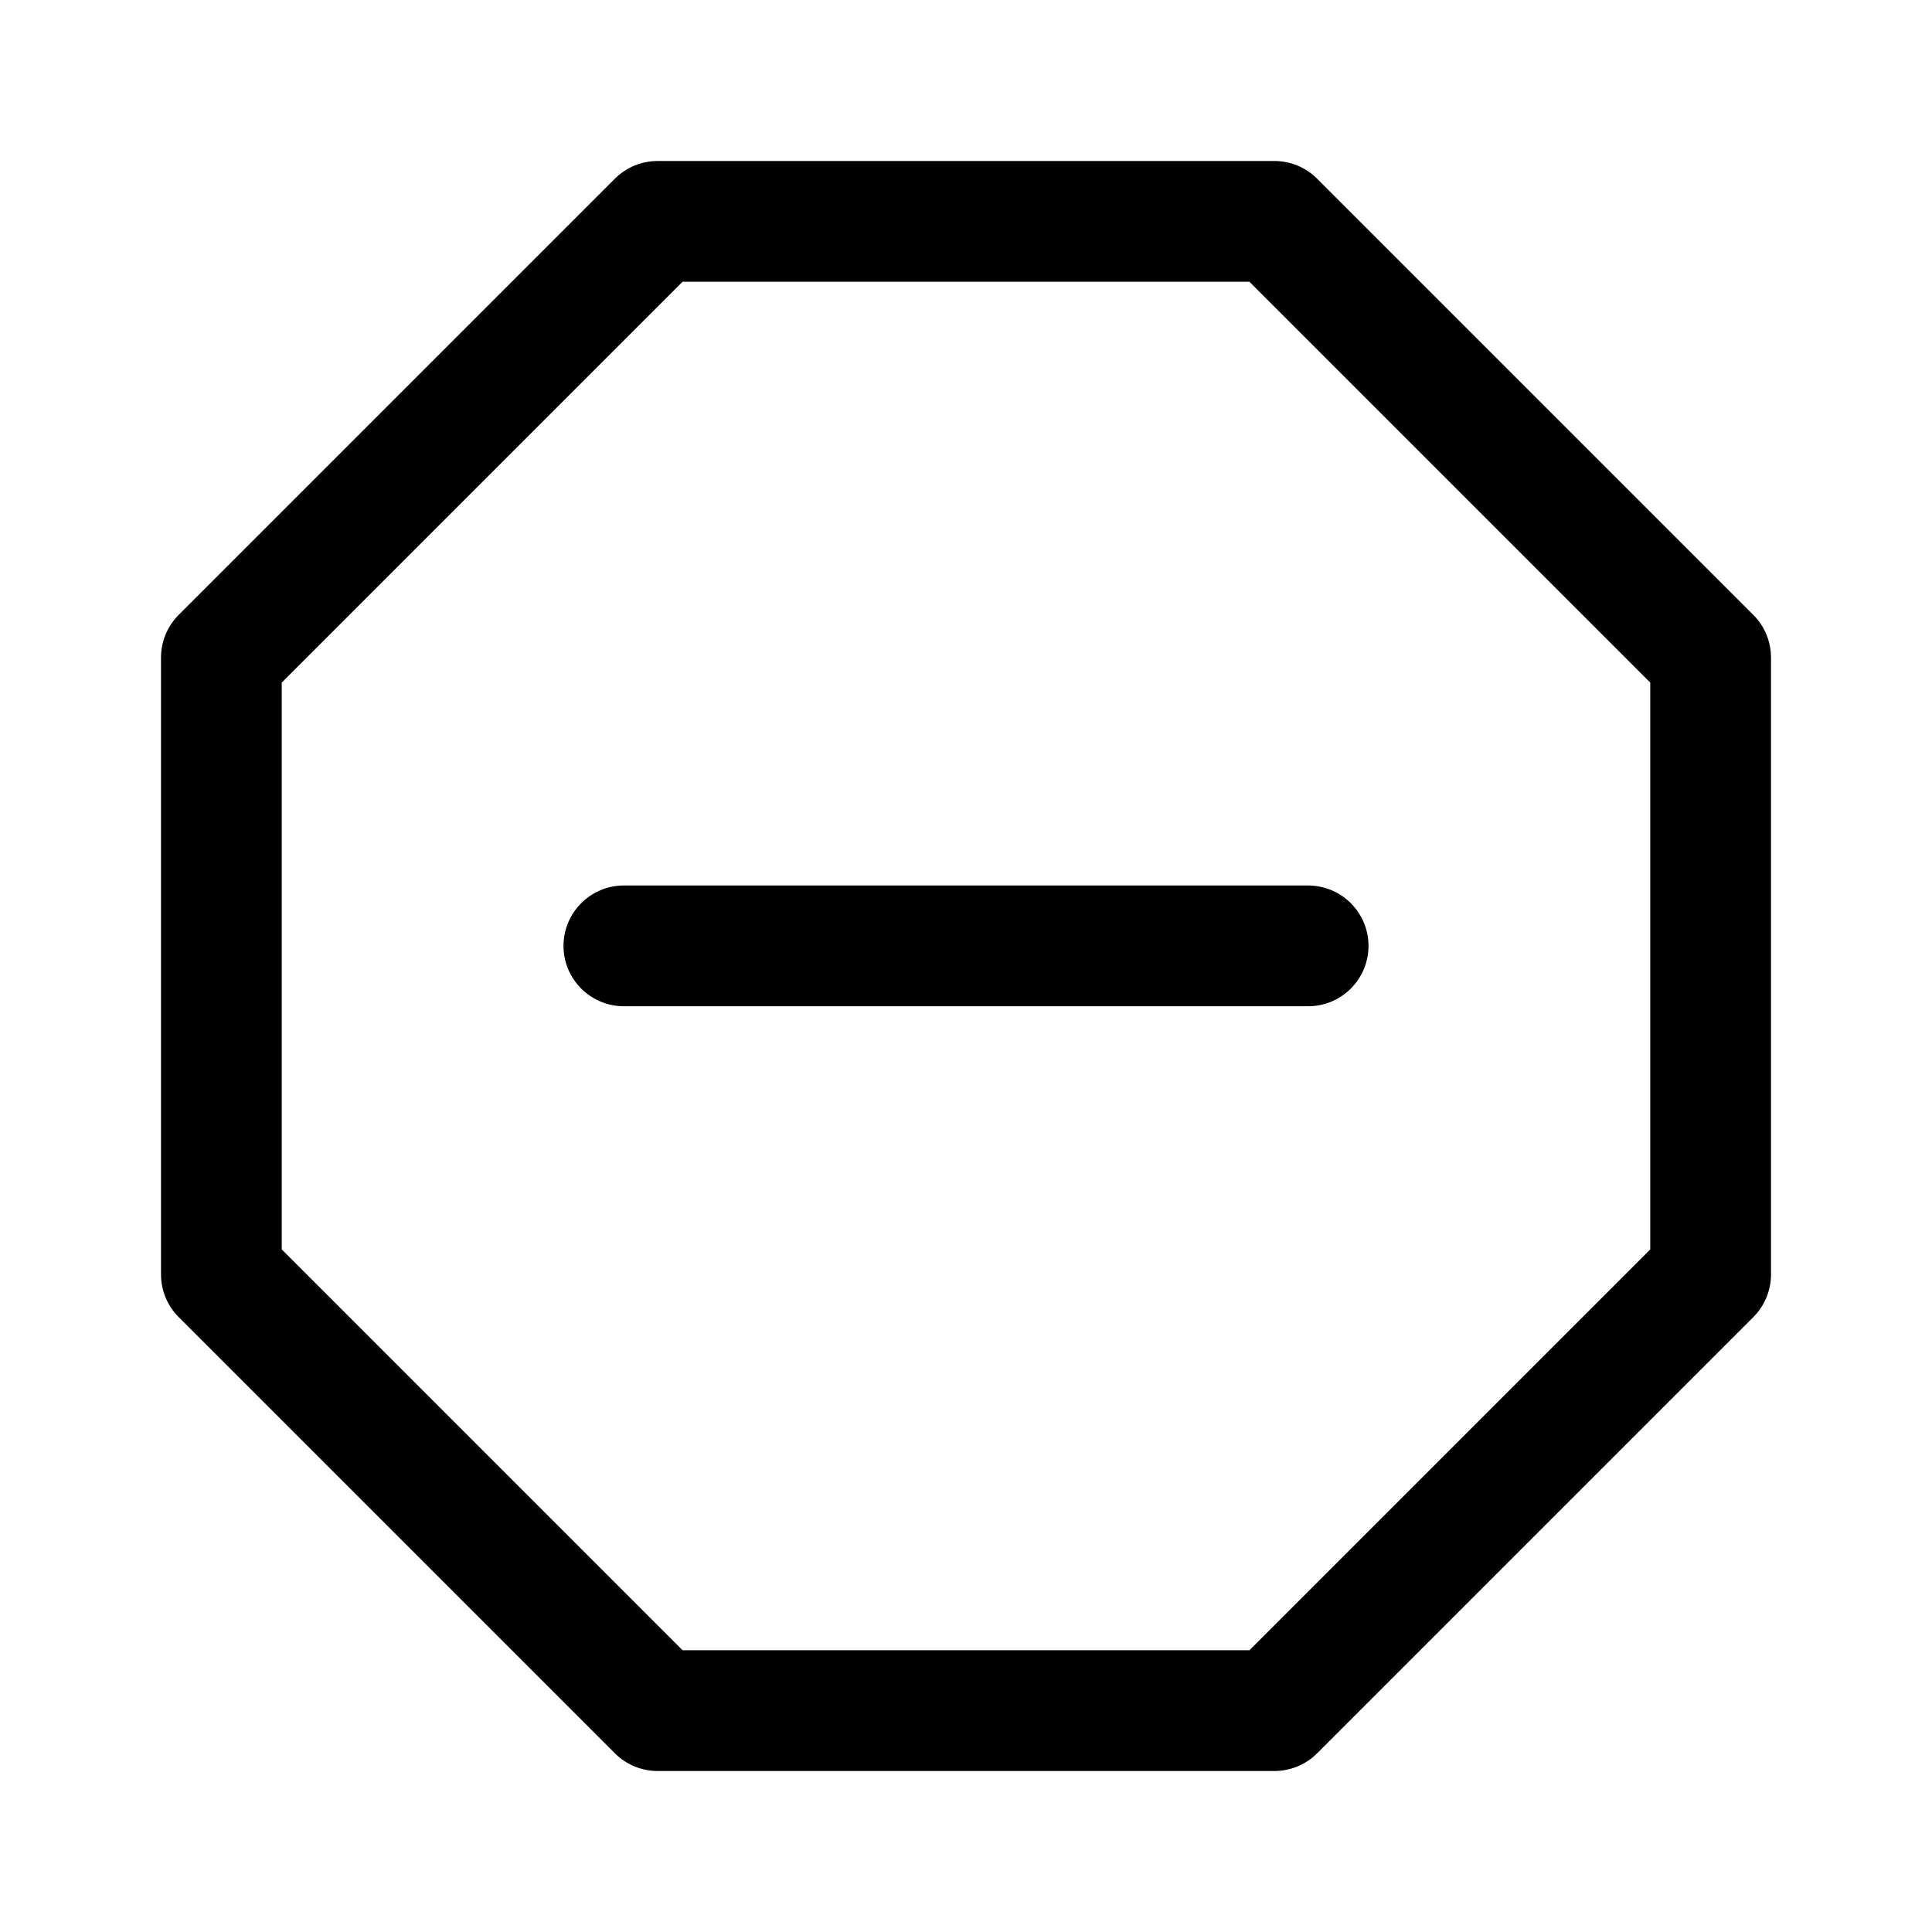
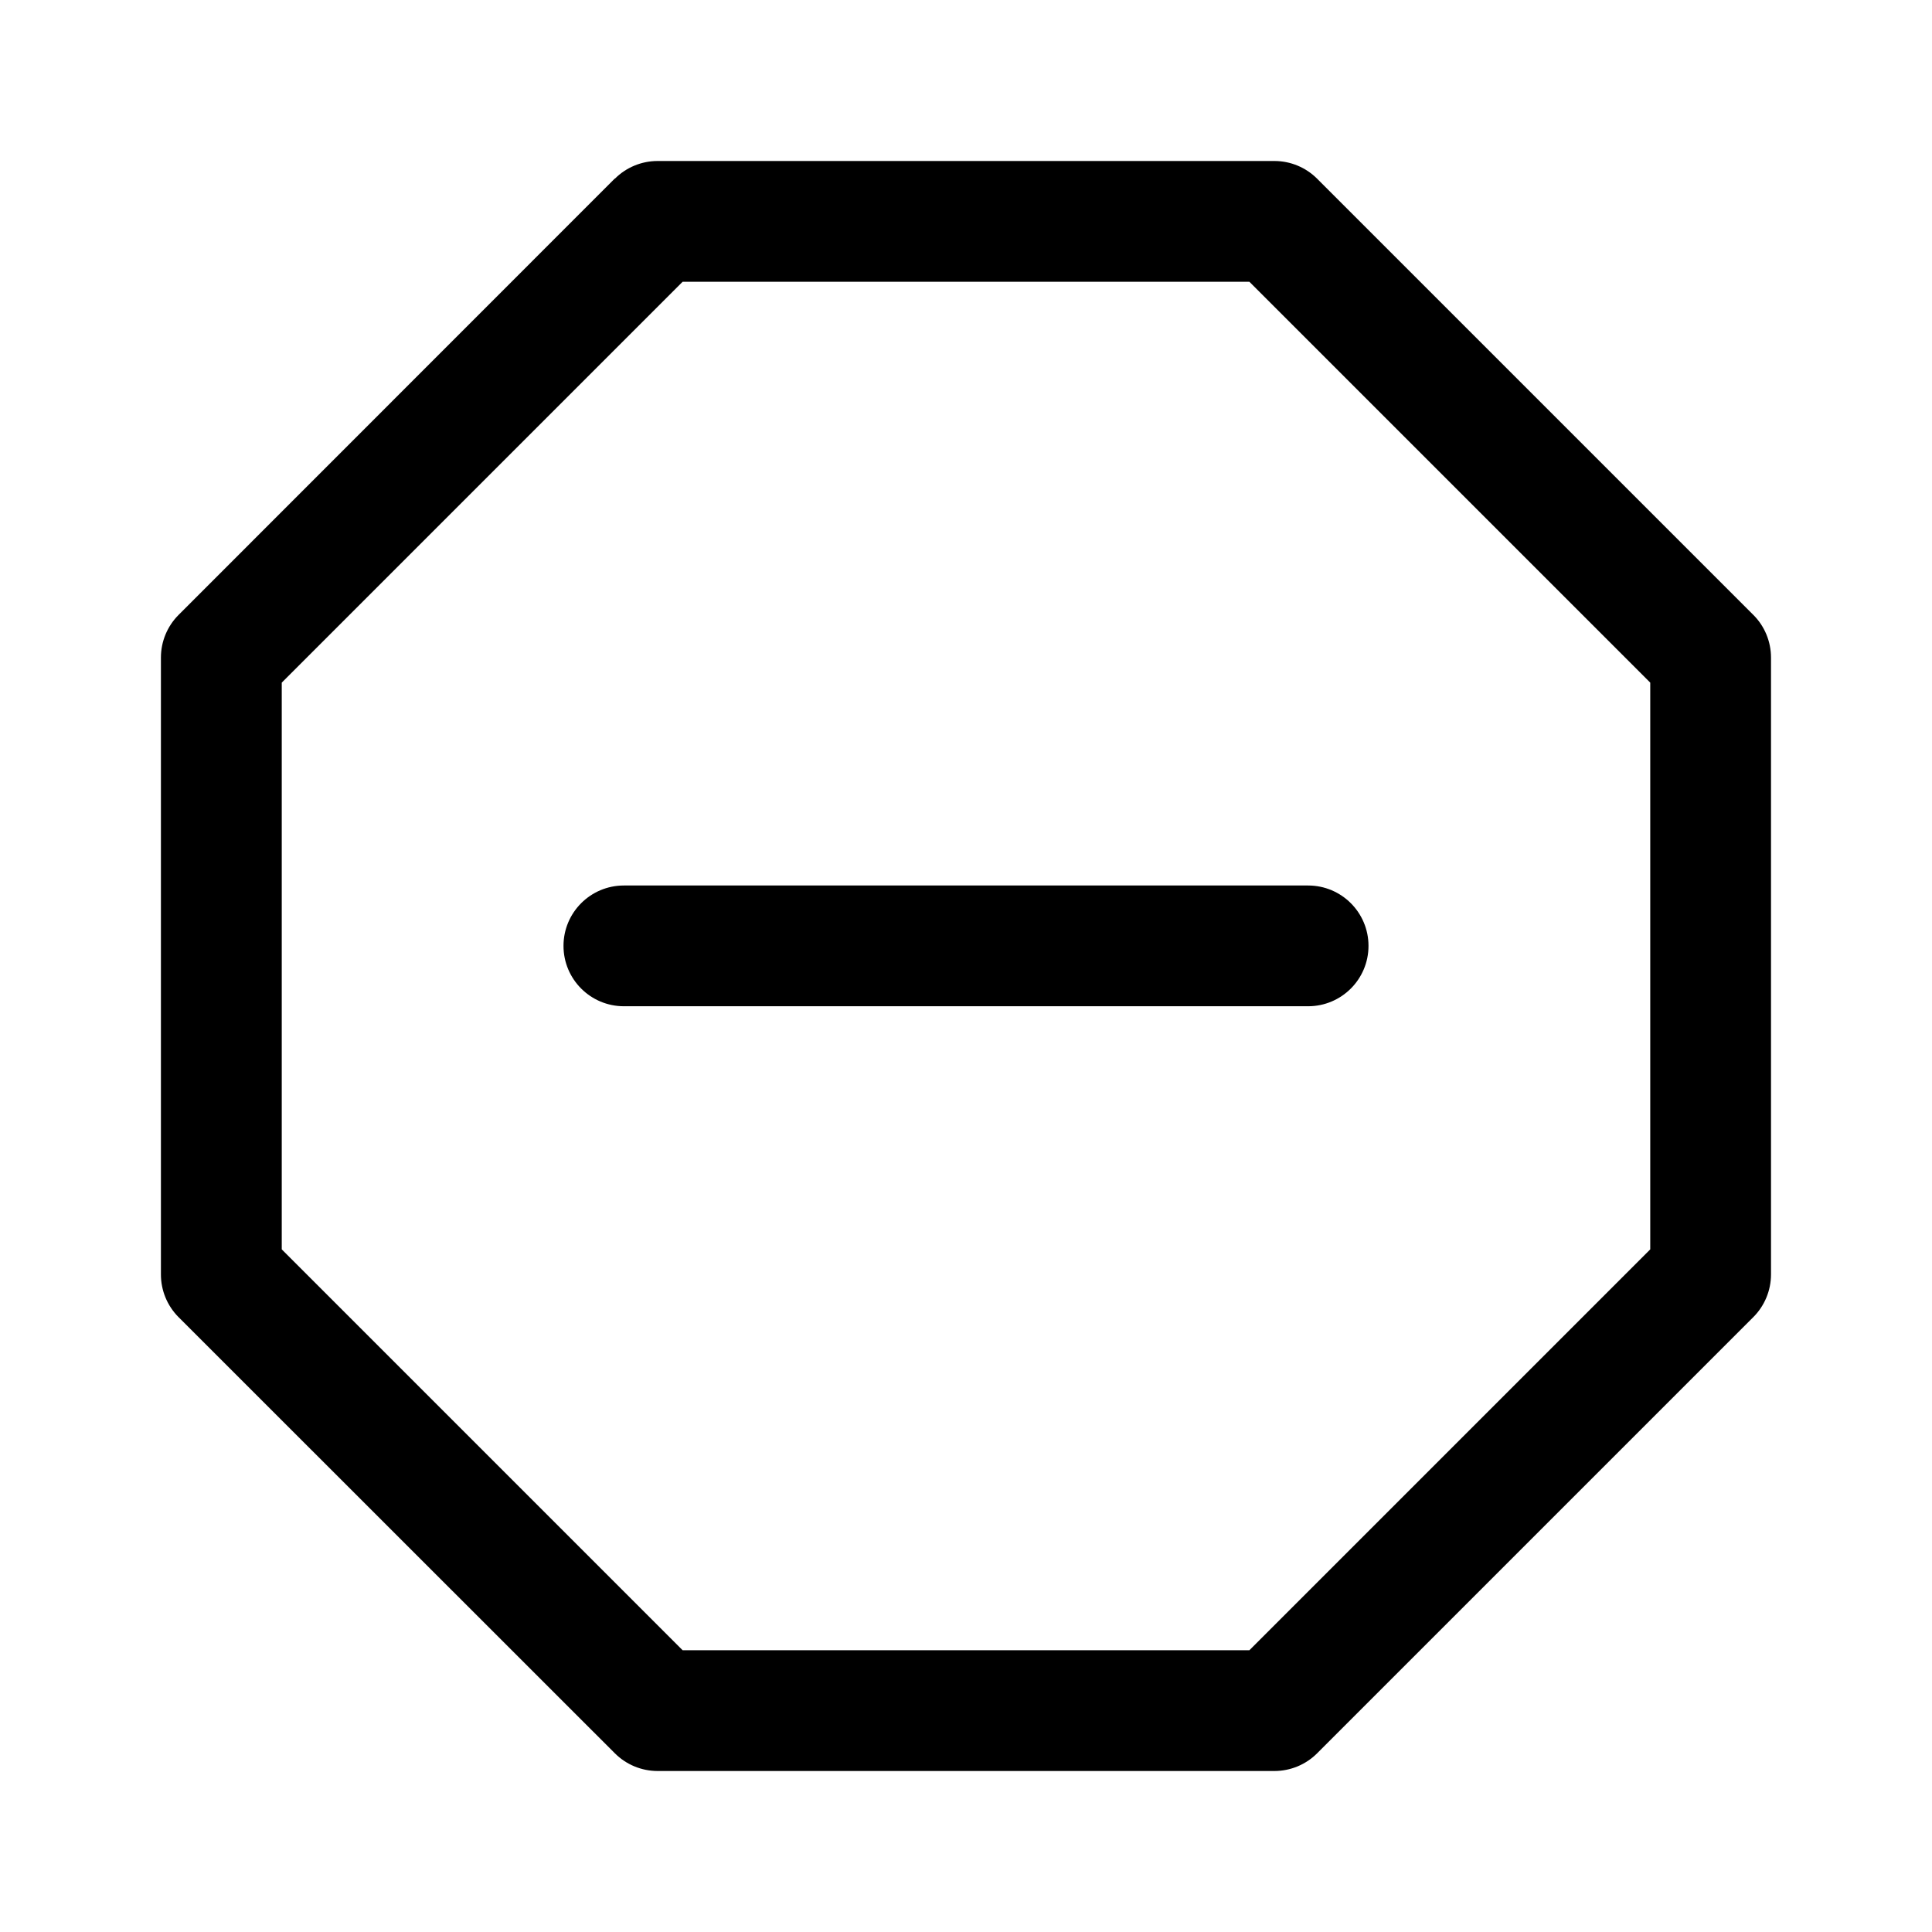
- <svg xmlns="http://www.w3.org/2000/svg" width="24" height="24" viewBox="0 0 24 24" fill="none">
-   <path fill-rule="evenodd" clip-rule="evenodd" d="M7.638 2.22C7.779 2.079 7.97 2 8.169 2L15.832 2C16.03 2 16.221 2.079 16.362 2.22L21.78 7.638C21.921 7.779 22 7.97 22 8.169V15.832C22 16.03 21.921 16.221 21.78 16.362L16.362 21.78C16.221 21.921 16.03 22 15.832 22H8.169C7.97 22 7.779 21.921 7.638 21.78L2.22 16.362C2.079 16.221 2 16.03 2 15.832L2 8.169C2 7.97 2.079 7.779 2.22 7.638L7.638 2.22ZM8.479 3.5L3.5 8.479L3.5 15.521L8.479 20.5H15.521L20.5 15.521V8.479L15.521 3.5L8.479 3.5ZM7 11.75C7 11.336 7.336 11 7.75 11H16.25C16.664 11 17 11.336 17 11.75C17 12.164 16.664 12.5 16.25 12.5H7.75C7.336 12.5 7 12.164 7 11.75Z" fill="black" />
+ <svg xmlns="http://www.w3.org/2000/svg" width="24" height="24" viewBox="0 0 24 24">
+   <path fill-rule="evenodd" d="M7.638 2.22a.75.75 0 01.53-.22h7.664a.75.75 0 01.53.22l5.418 5.418c.141.14.22.332.22.53v7.664a.75.75 0 01-.22.53l-5.418 5.418a.75.75 0 01-.53.22H8.168a.75.75 0 01-.53-.22l-5.42-5.418a.75.75 0 01-.219-.53V8.168a.75.75 0 01.22-.53l5.418-5.42zM8.48 3.5L3.5 8.48v7.04l4.98 4.98h7.04l4.98-4.98V8.48L15.52 3.5H8.48zM7 11.75a.75.75 0 01.75-.75h8.5a.75.75 0 010 1.5h-8.5a.75.75 0 01-.75-.75z" />
</svg>
